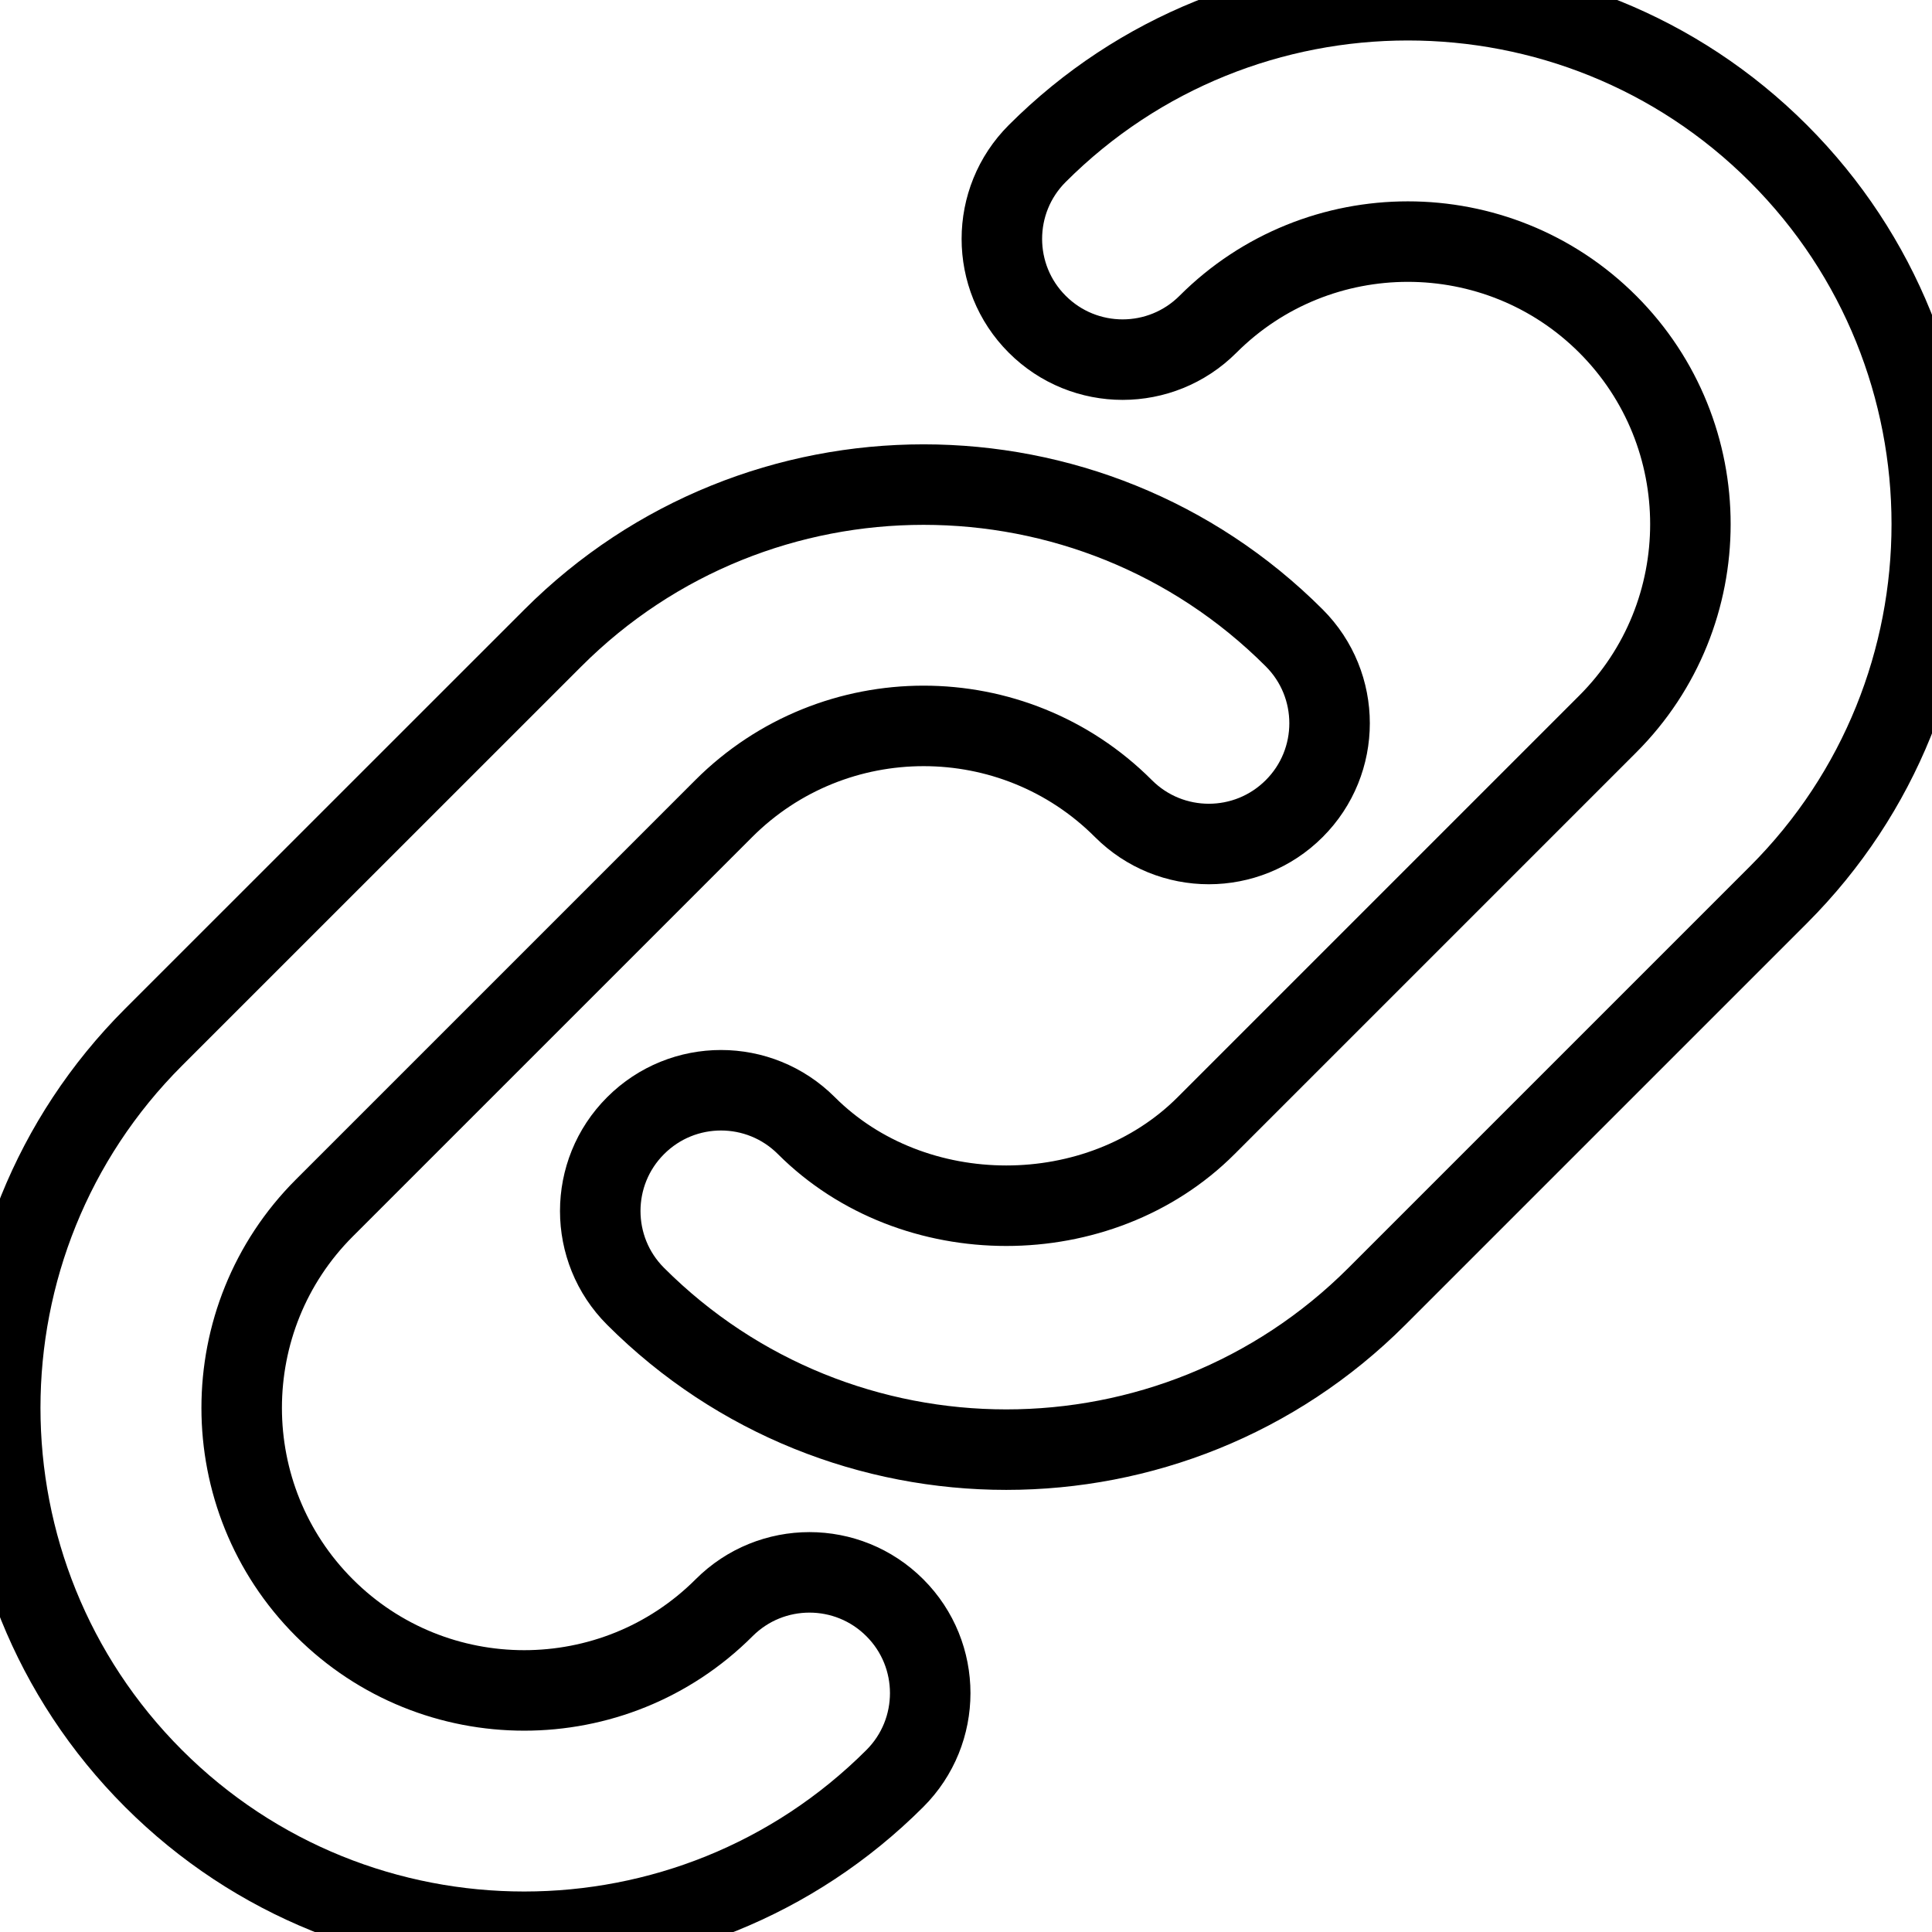
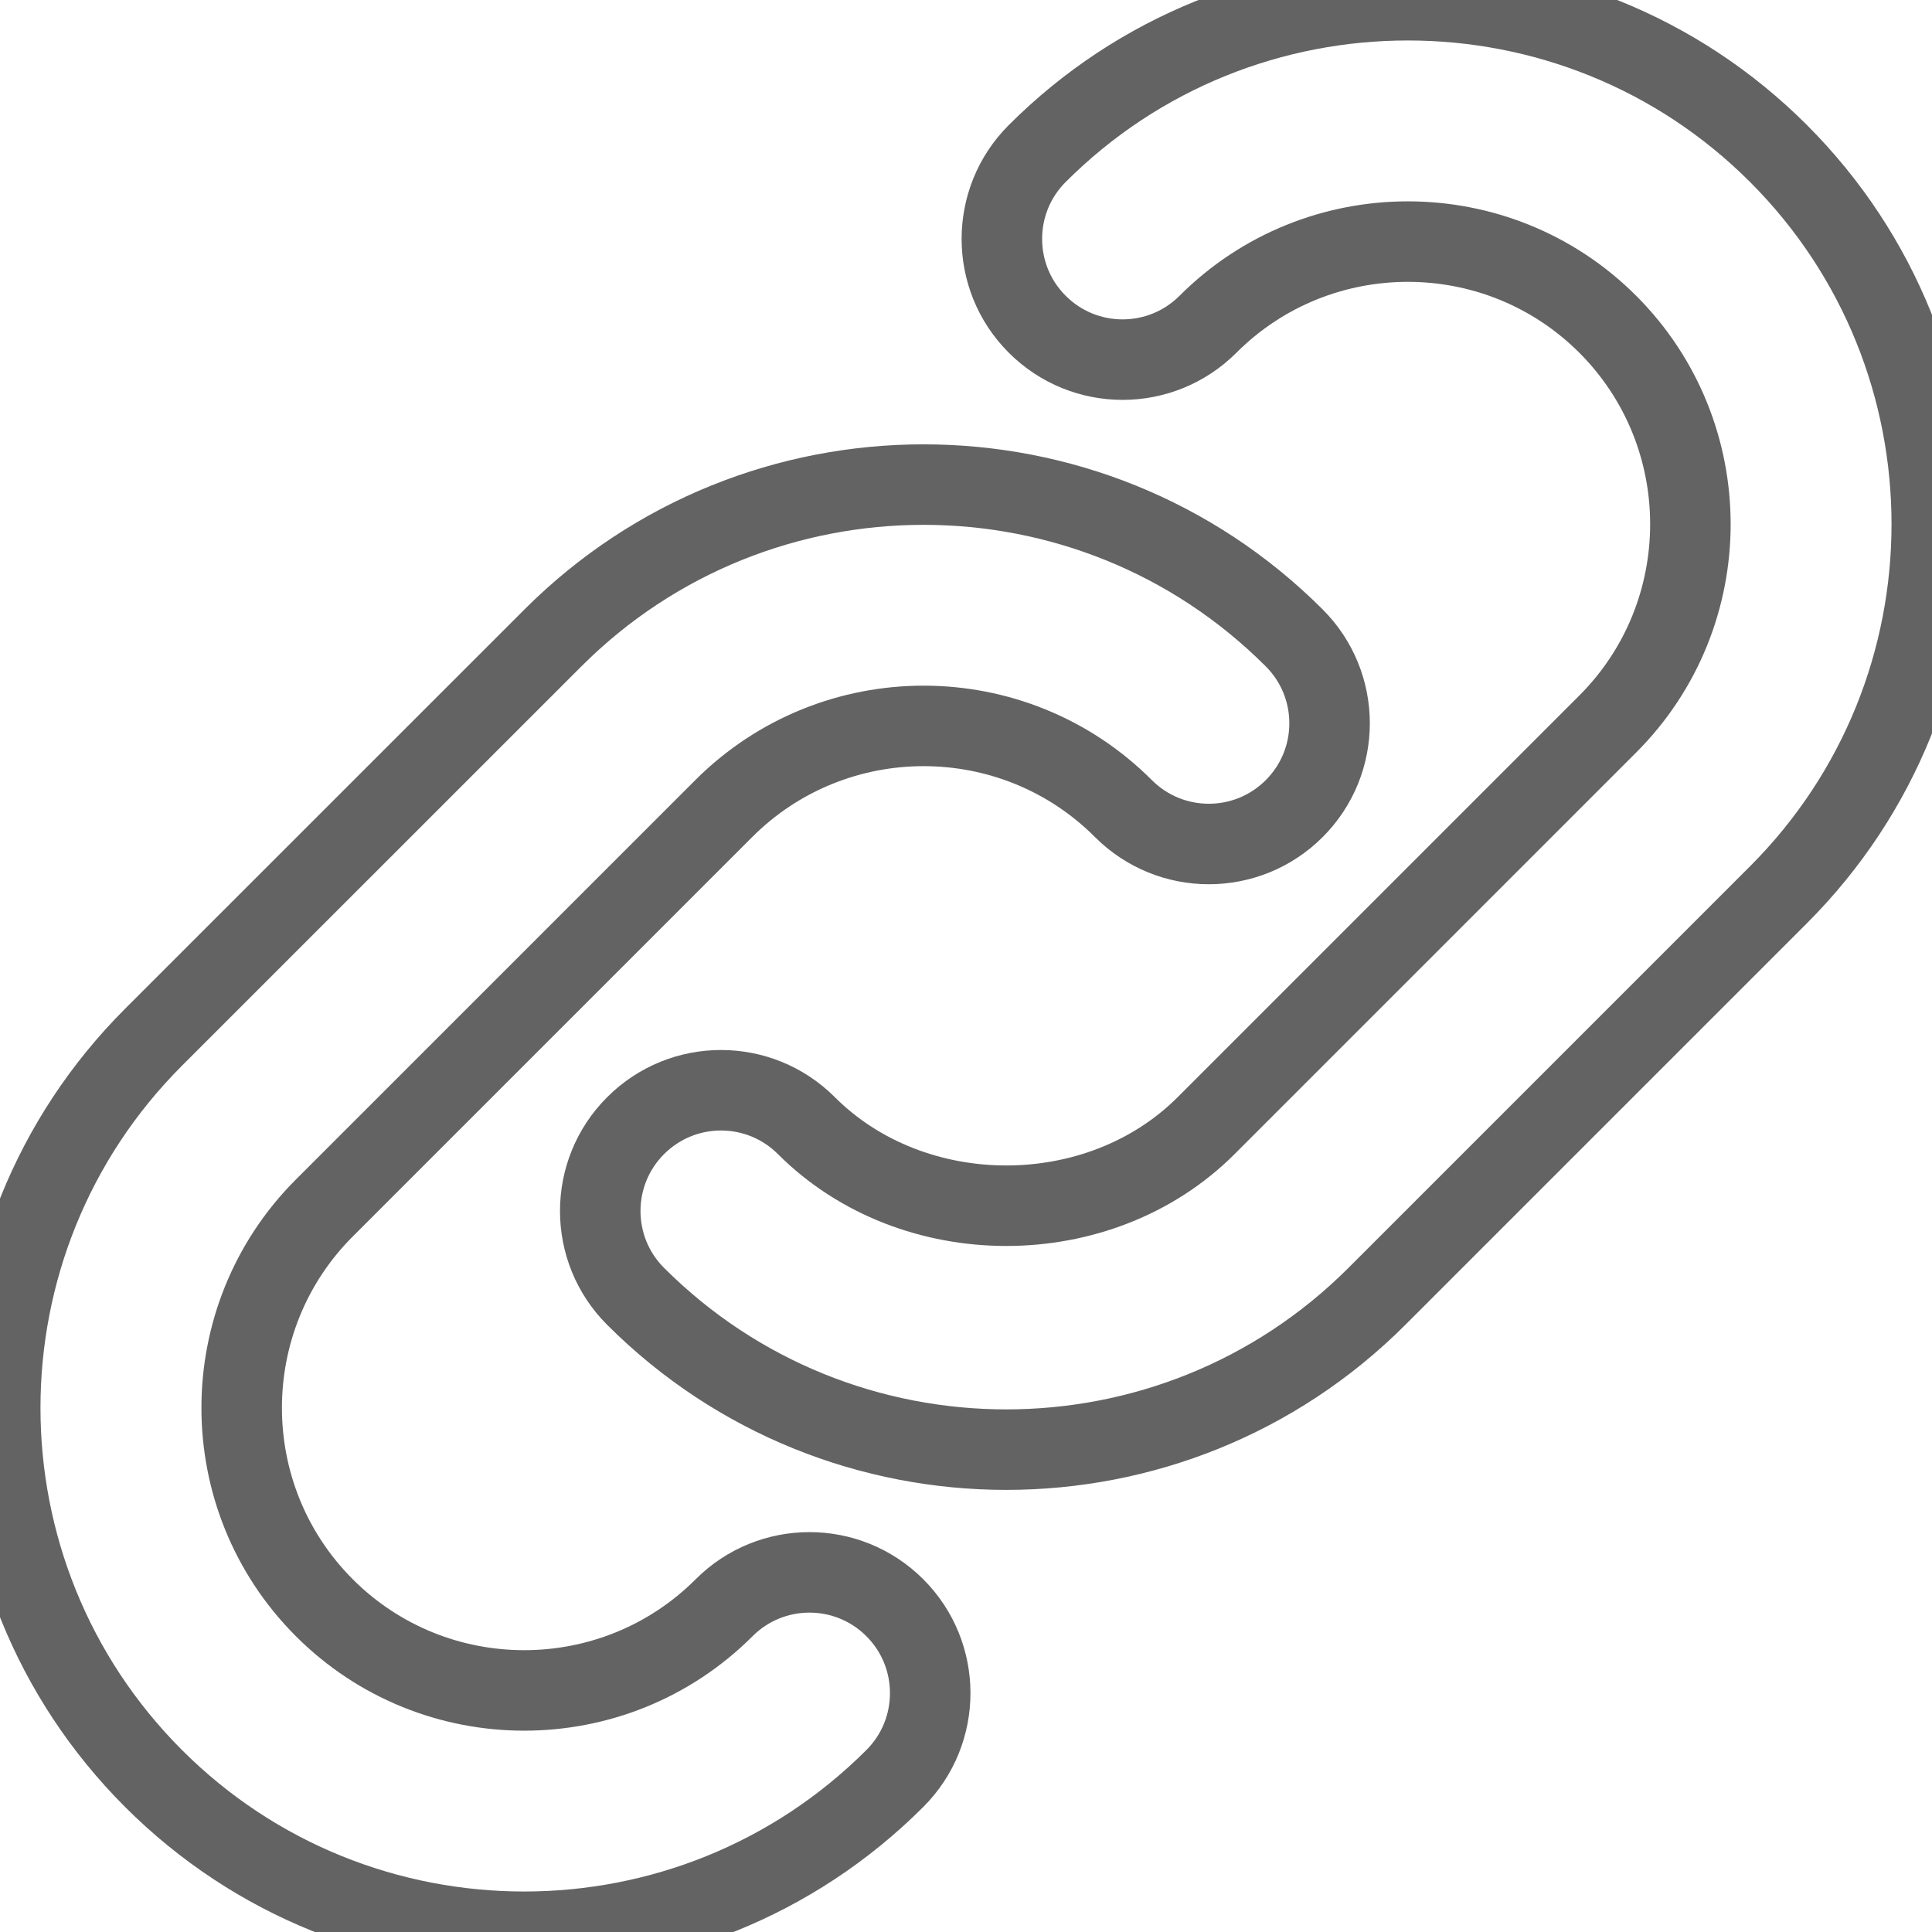
<svg xmlns="http://www.w3.org/2000/svg" viewBox="0 0 24 24" id="vector">
-   <path id="path" d="M 7.896 16.104 C 7.31 15.519 7.31 14.568 7.896 13.983 C 8.482 13.397 9.431 13.397 10.017 13.983 C 11.343 15.309 13.657 15.31 14.983 13.983 L 19.972 8.994 C 21.341 7.625 21.341 5.397 19.972 4.028 C 18.603 2.659 16.375 2.659 15.006 4.028 C 14.42 4.614 13.471 4.614 12.885 4.028 C 12.299 3.443 12.299 2.492 12.885 1.907 C 15.423 -0.632 19.555 -0.632 22.093 1.907 C 24.632 4.446 24.632 8.576 22.093 11.115 L 17.104 16.104 C 15.834 17.374 14.167 18.008 12.5 18.008 C 10.833 18.008 9.165 17.373 7.896 16.104 Z M 6.512 23.997 C 8.179 23.997 9.846 23.362 11.116 22.093 C 11.702 21.508 11.702 20.557 11.116 19.972 C 10.53 19.386 9.581 19.386 8.995 19.972 C 7.625 21.342 5.397 21.341 4.029 19.972 C 2.66 18.603 2.66 16.375 4.029 15.006 L 8.99 10.045 C 10.36 8.675 12.588 8.675 13.956 10.045 C 14.542 10.631 15.491 10.631 16.077 10.045 C 16.663 9.46 16.663 8.509 16.077 7.924 C 13.538 5.385 9.408 5.385 6.869 7.924 L 1.907 12.885 C -0.632 15.424 -0.632 19.554 1.907 22.093 C 3.177 23.363 4.844 23.997 6.511 23.997 Z" fill="none" stroke="#000000" />
+   <path id="path" d="M 7.896 16.104 C 7.31 15.519 7.31 14.568 7.896 13.983 C 8.482 13.397 9.431 13.397 10.017 13.983 C 11.343 15.309 13.657 15.31 14.983 13.983 L 19.972 8.994 C 21.341 7.625 21.341 5.397 19.972 4.028 C 18.603 2.659 16.375 2.659 15.006 4.028 C 14.42 4.614 13.471 4.614 12.885 4.028 C 12.299 3.443 12.299 2.492 12.885 1.907 C 15.423 -0.632 19.555 -0.632 22.093 1.907 C 24.632 4.446 24.632 8.576 22.093 11.115 L 17.104 16.104 C 15.834 17.374 14.167 18.008 12.5 18.008 C 10.833 18.008 9.165 17.373 7.896 16.104 Z M 6.512 23.997 C 8.179 23.997 9.846 23.362 11.116 22.093 C 11.702 21.508 11.702 20.557 11.116 19.972 C 10.53 19.386 9.581 19.386 8.995 19.972 C 7.625 21.342 5.397 21.341 4.029 19.972 C 2.66 18.603 2.66 16.375 4.029 15.006 L 8.99 10.045 C 10.36 8.675 12.588 8.675 13.956 10.045 C 14.542 10.631 15.491 10.631 16.077 10.045 C 16.663 9.46 16.663 8.509 16.077 7.924 C 13.538 5.385 9.408 5.385 6.869 7.924 L 1.907 12.885 C -0.632 15.424 -0.632 19.554 1.907 22.093 C 3.177 23.363 4.844 23.997 6.511 23.997 Z" fill="none" stroke="#636363ff" />
</svg>
